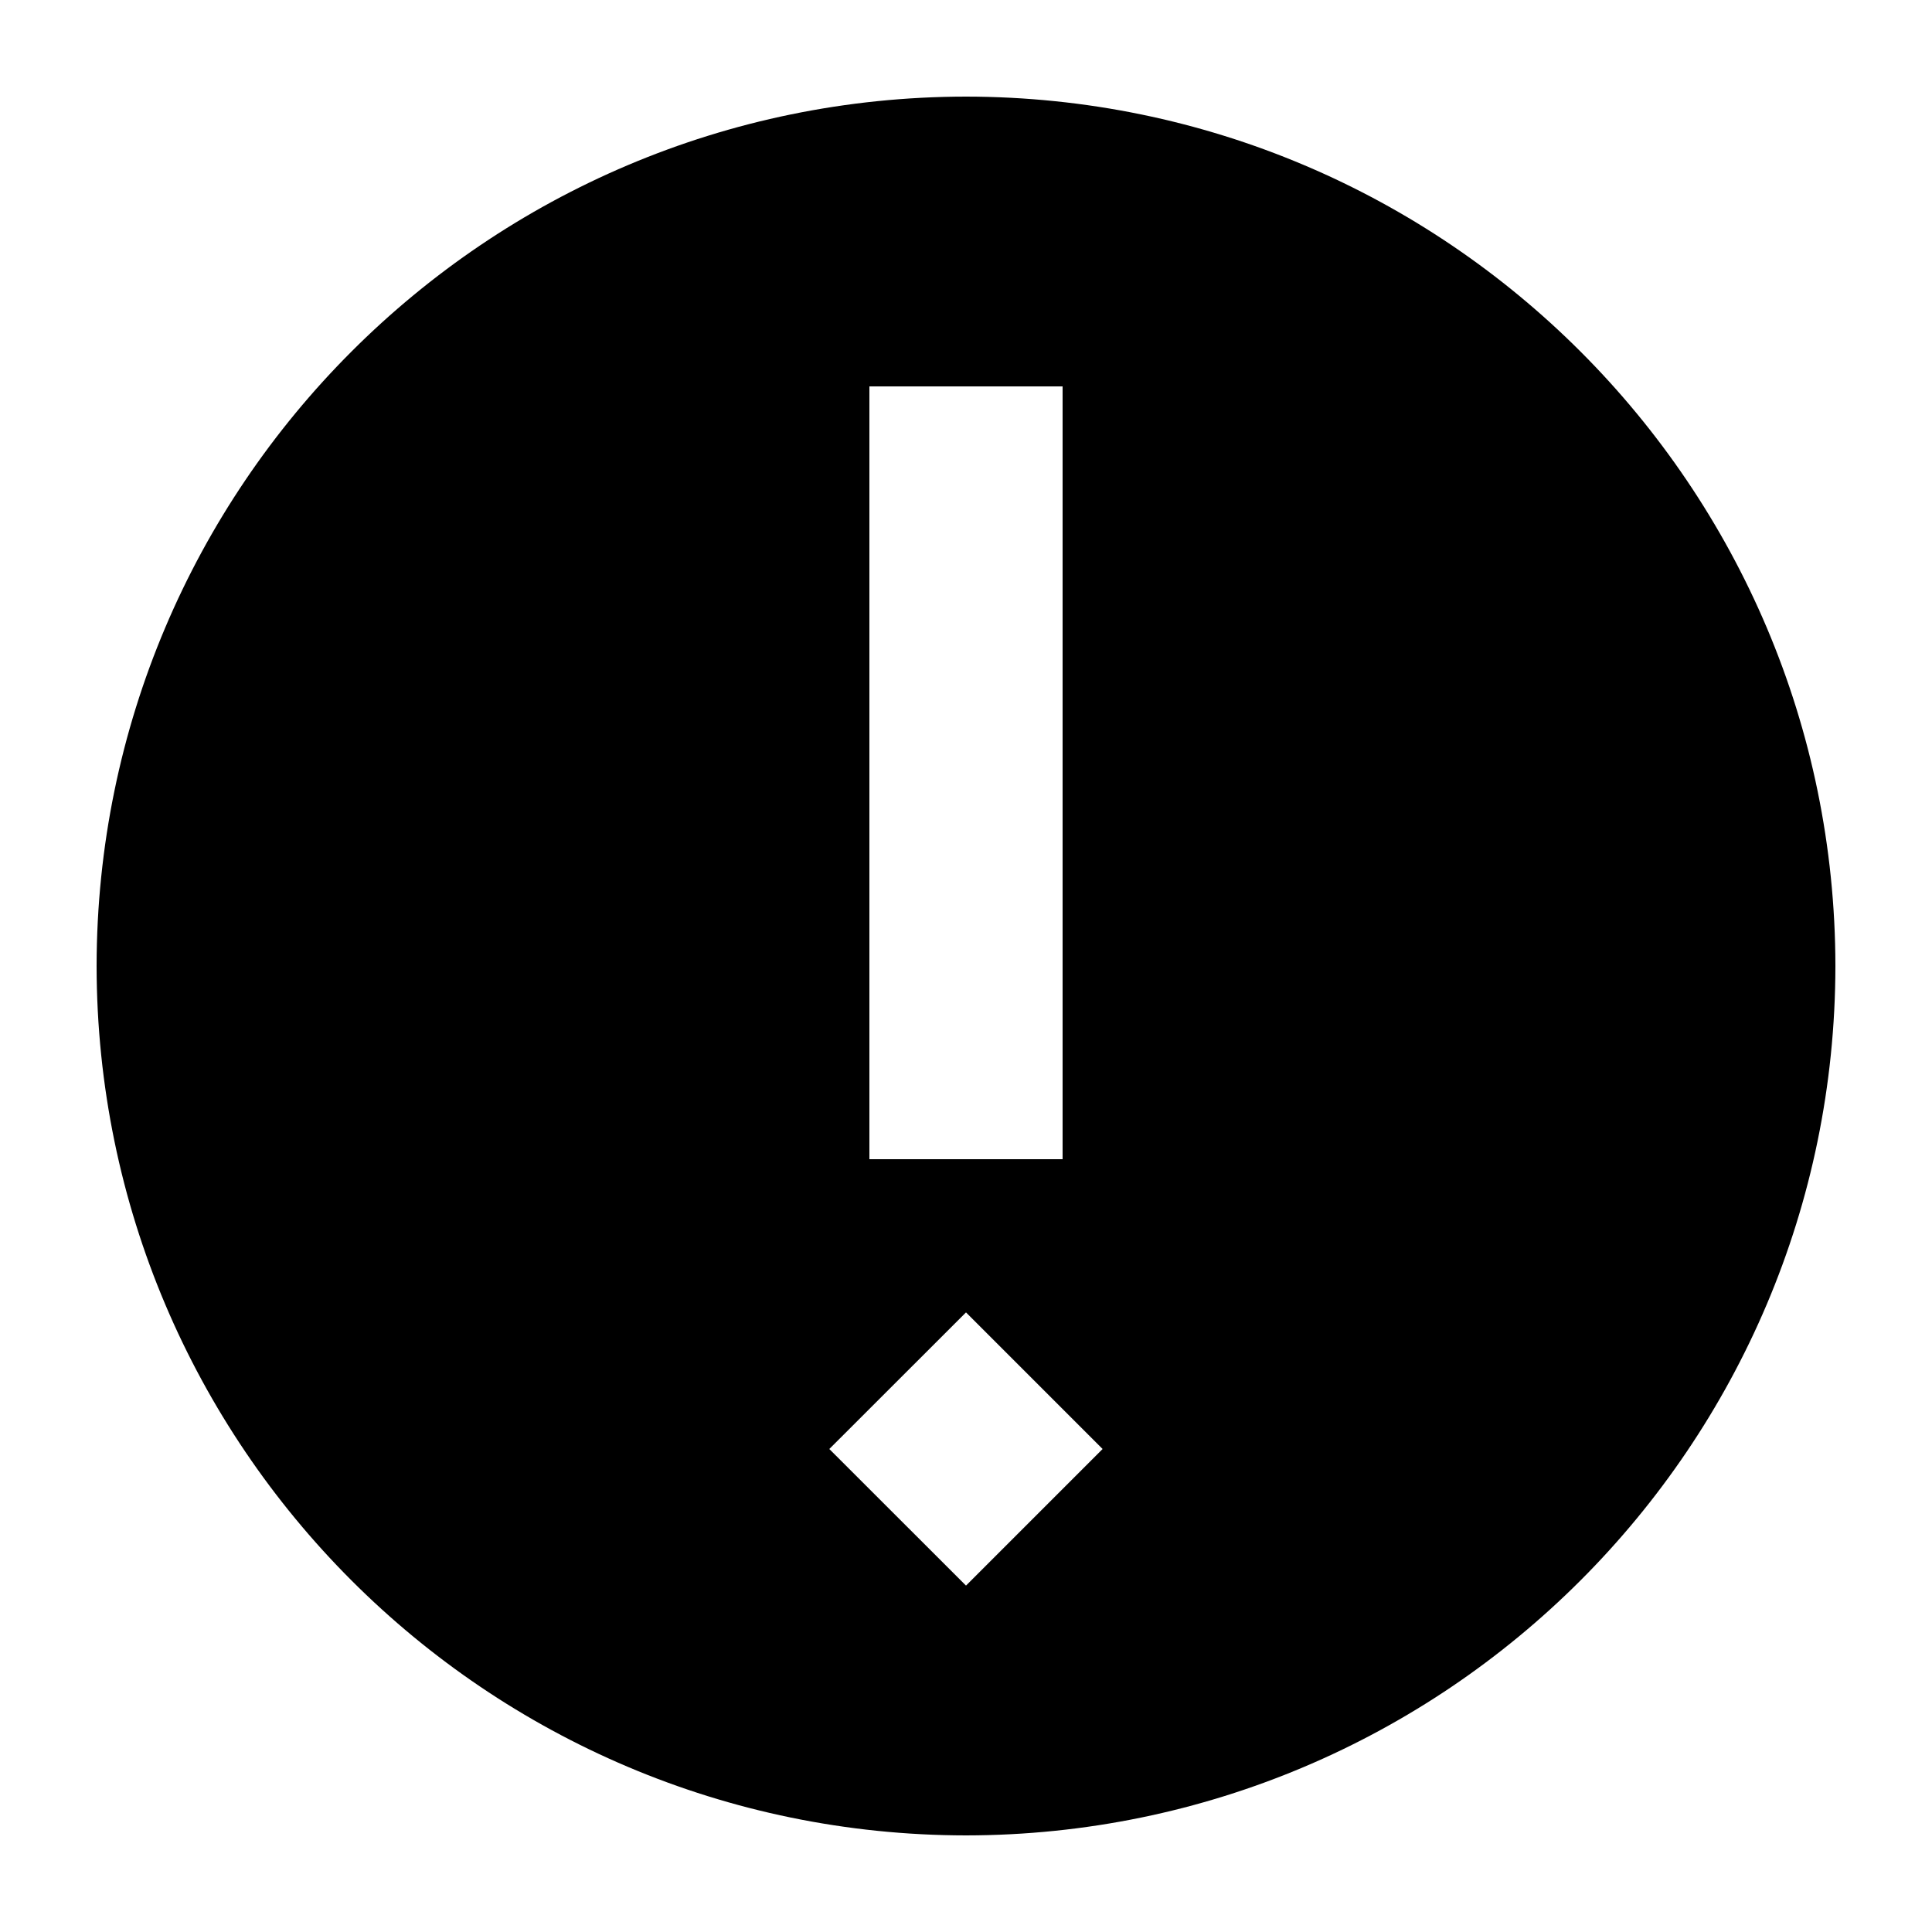
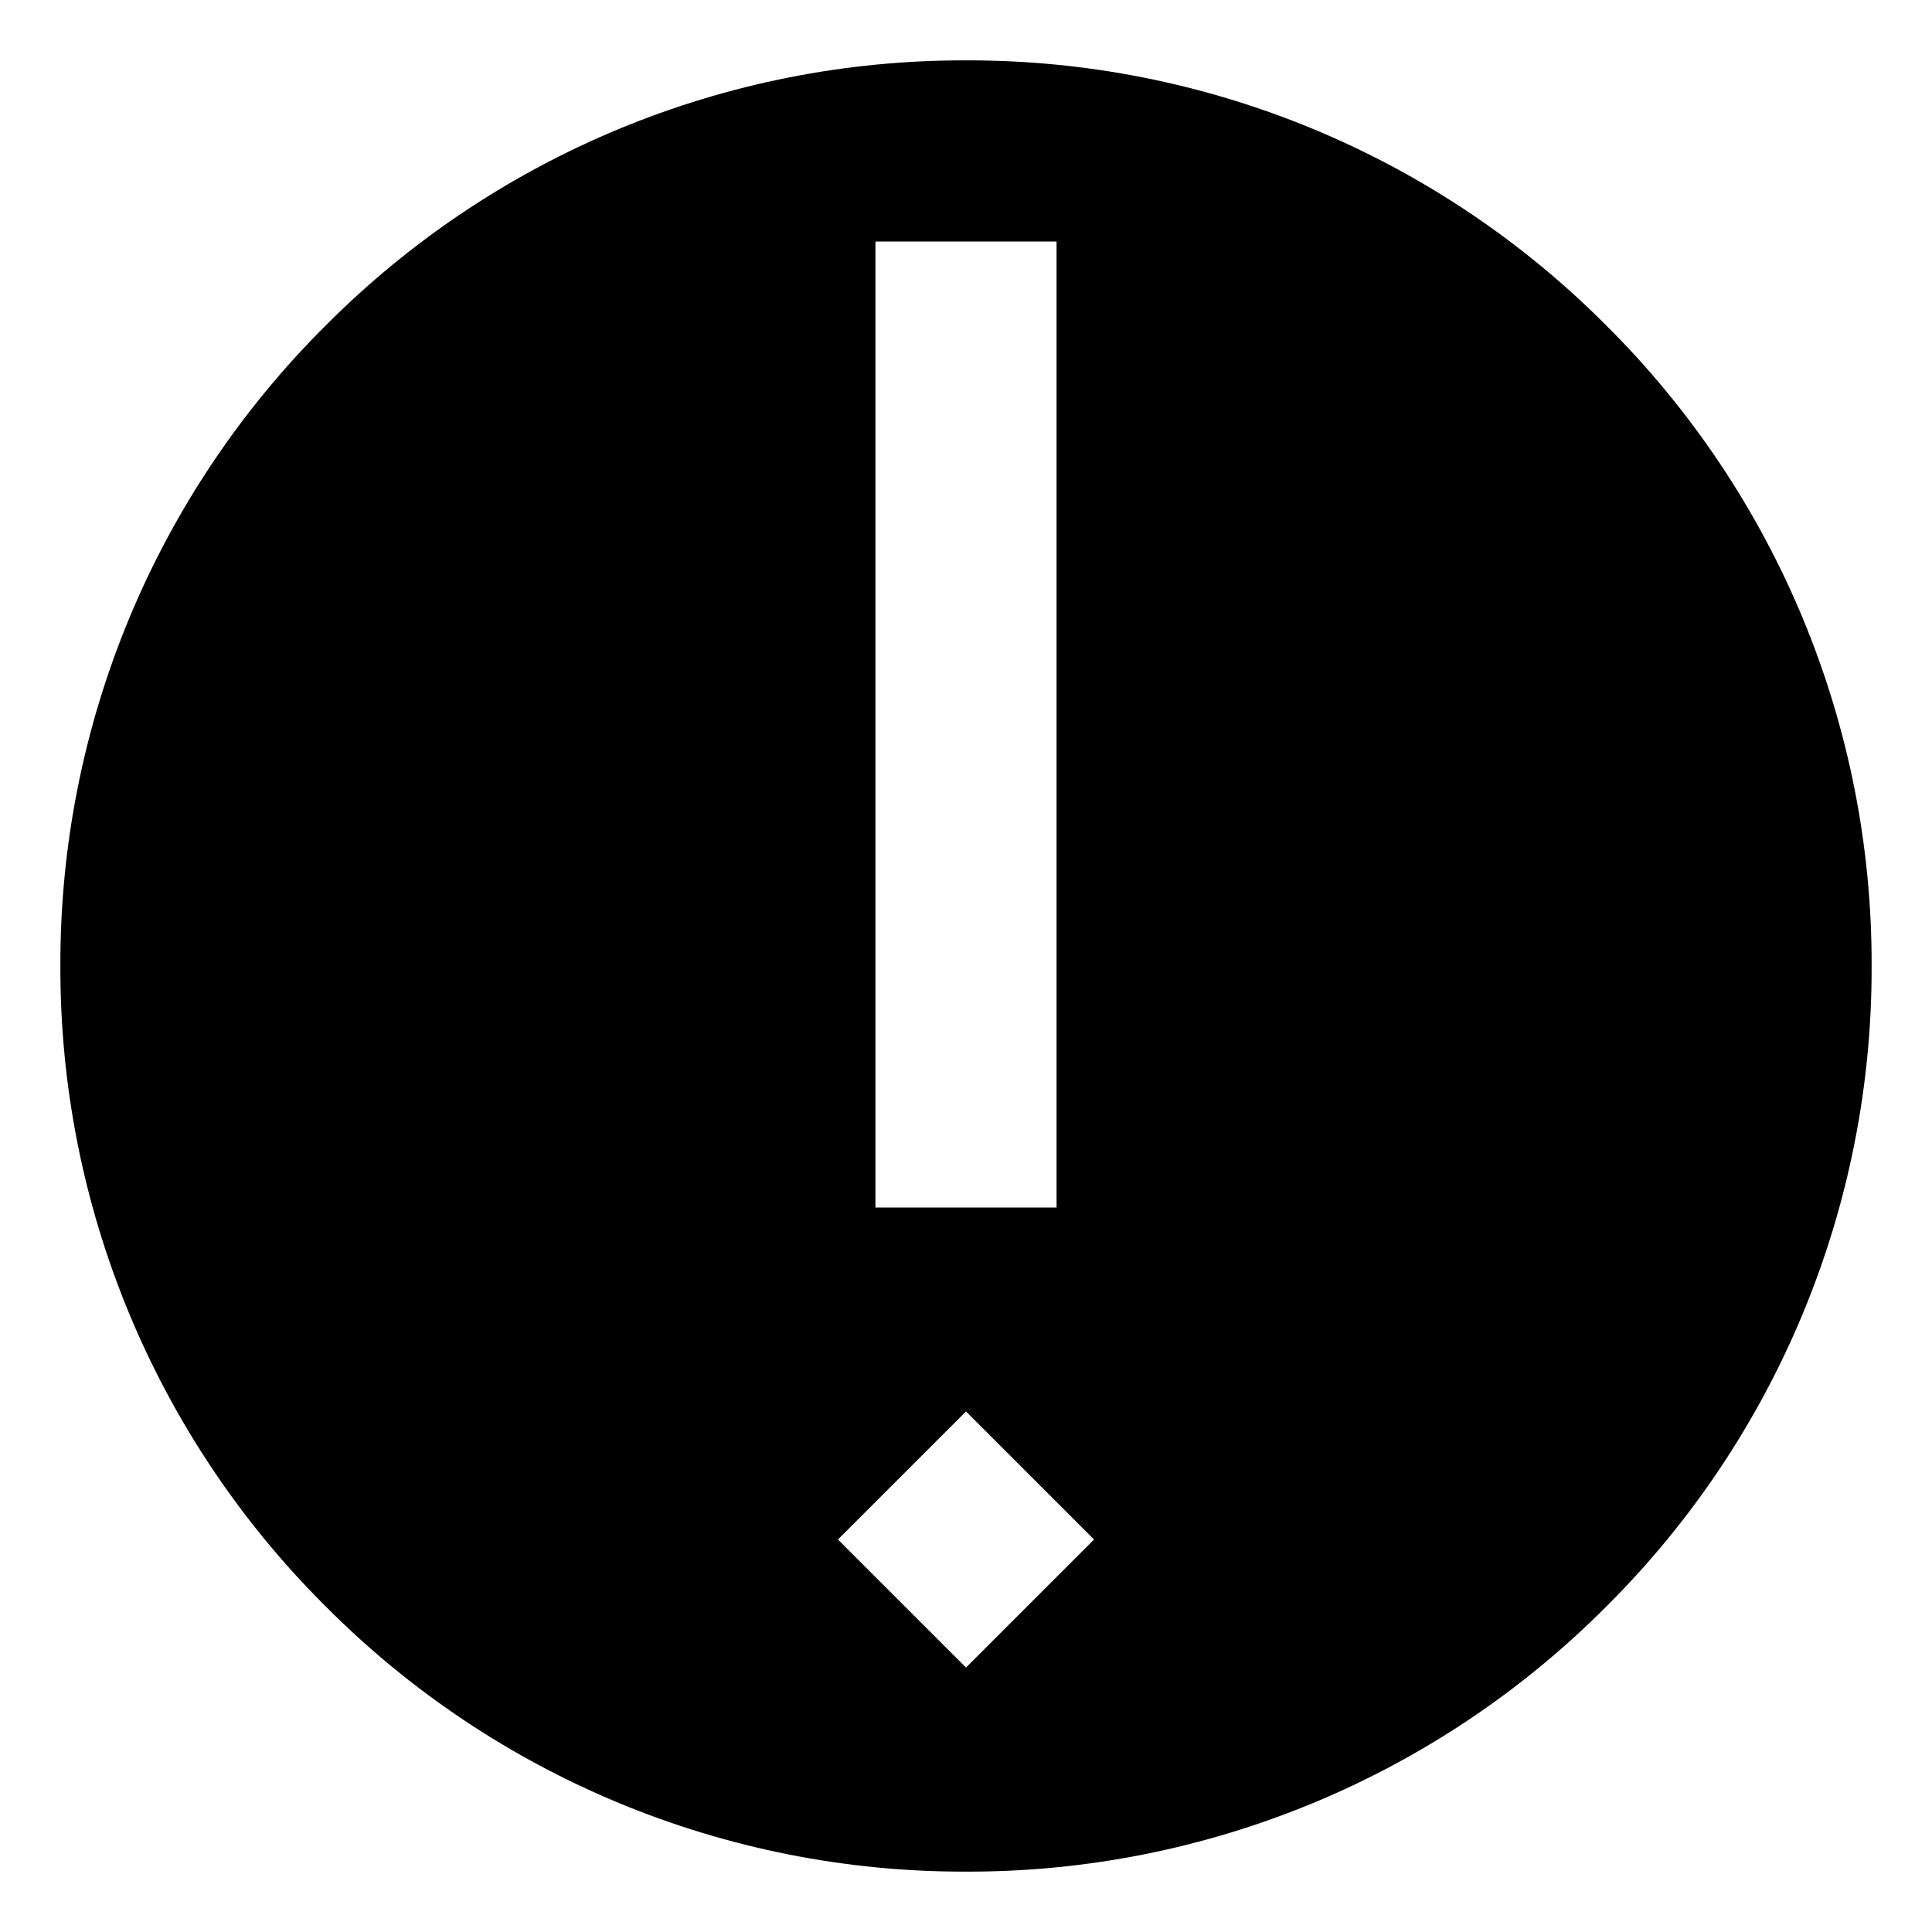
- <svg xmlns="http://www.w3.org/2000/svg" width="20" height="20" viewBox="0 0 20 20">
+ <svg xmlns="http://www.w3.org/2000/svg" width="32" height="32" viewBox="0 0 32 32">
  <defs>
    <clipPath id="b">
-       <rect width="20" height="20" />
+       <rect width="32" height="32" />
    </clipPath>
  </defs>
  <g id="a" clip-path="url(#b)">
-     <path d="M-2101-42a9.01,9.01,0,0,1-9-9,9.01,9.01,0,0,1,9-9,9.01,9.01,0,0,1,9,9A9.01,9.01,0,0,1-2101-42Zm0-5.414h0L-2102.415-46l1.415,1.414,1.414-1.414L-2101-47.414ZM-2102-57v8h2v-8Z" transform="translate(2111 61)" />
+     <path d="M-2049-418a14.9,14.9,0,0,1-10.606-4.393A14.9,14.9,0,0,1-2064-433a14.9,14.9,0,0,1,4.393-10.607A14.9,14.9,0,0,1-2049-448a14.9,14.9,0,0,1,10.607,4.393A14.9,14.9,0,0,1-2034-433a14.9,14.9,0,0,1-4.393,10.607A14.9,14.9,0,0,1-2049-418Zm0-7.622h0l-2.121,2.121,2.121,2.121,2.121-2.121-2.121-2.121ZM-2050.5-445h0v16h3v-16Z" transform="translate(2065 449)" />
  </g>
</svg>
